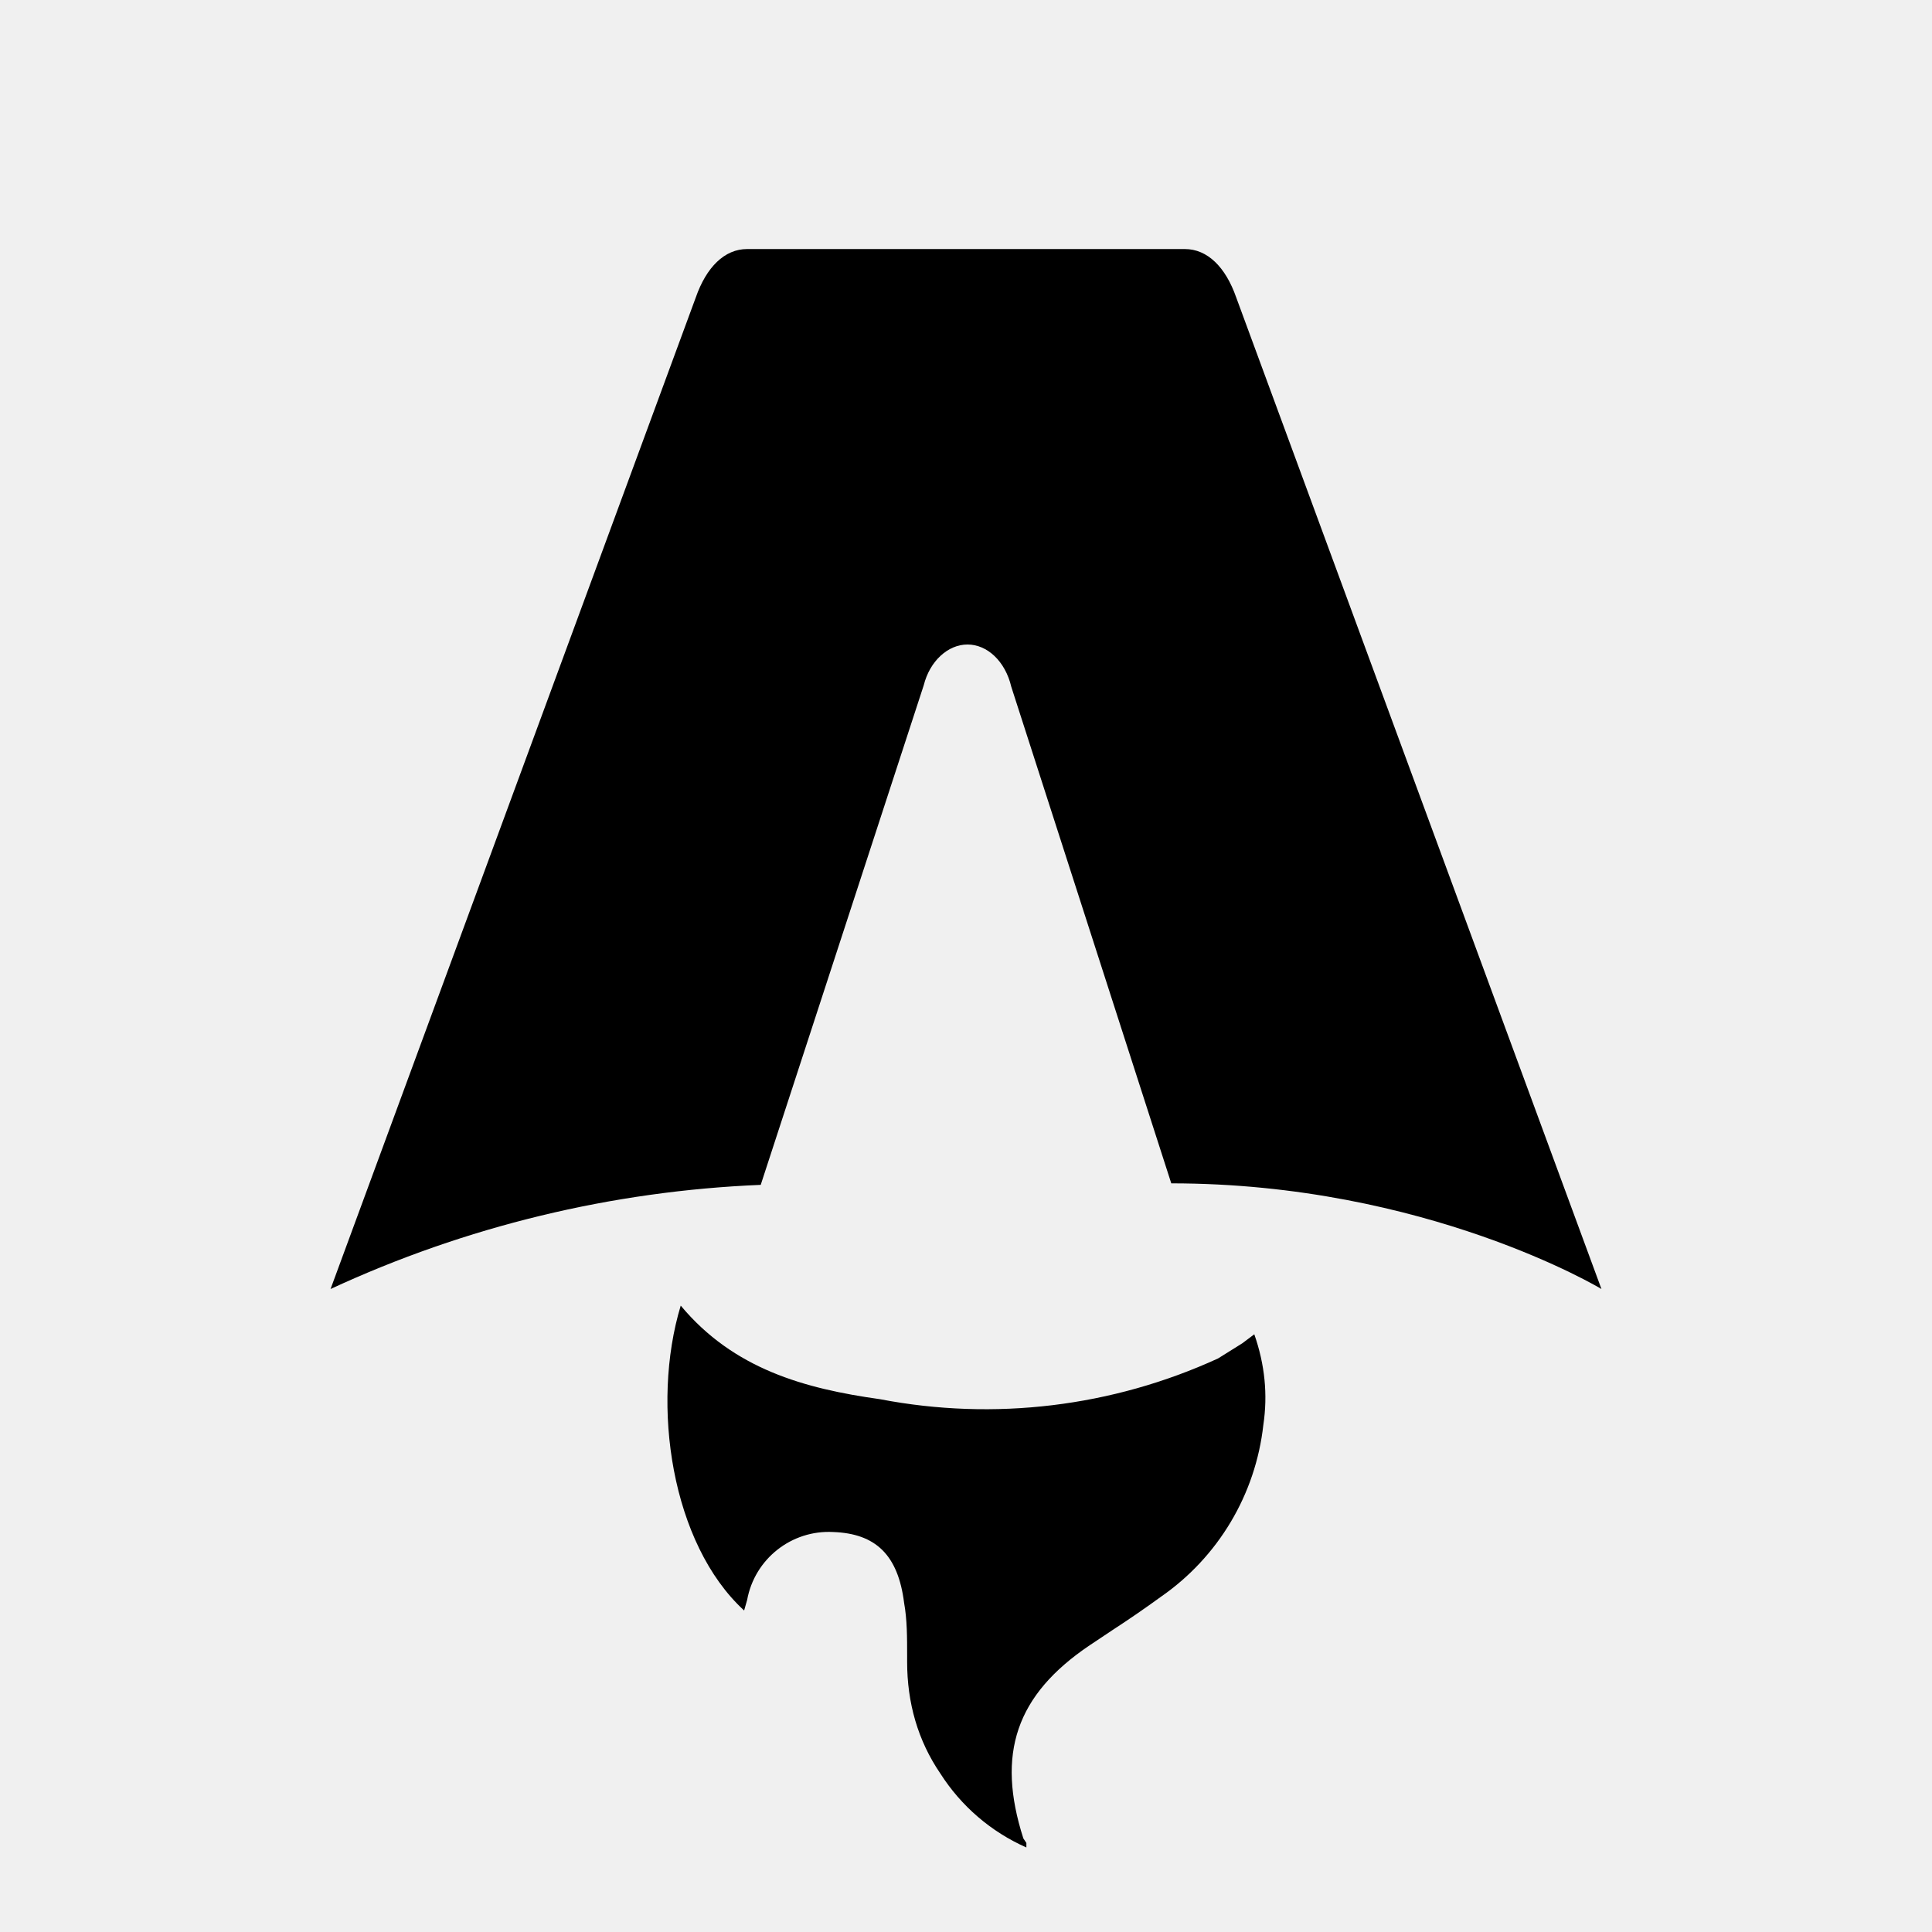
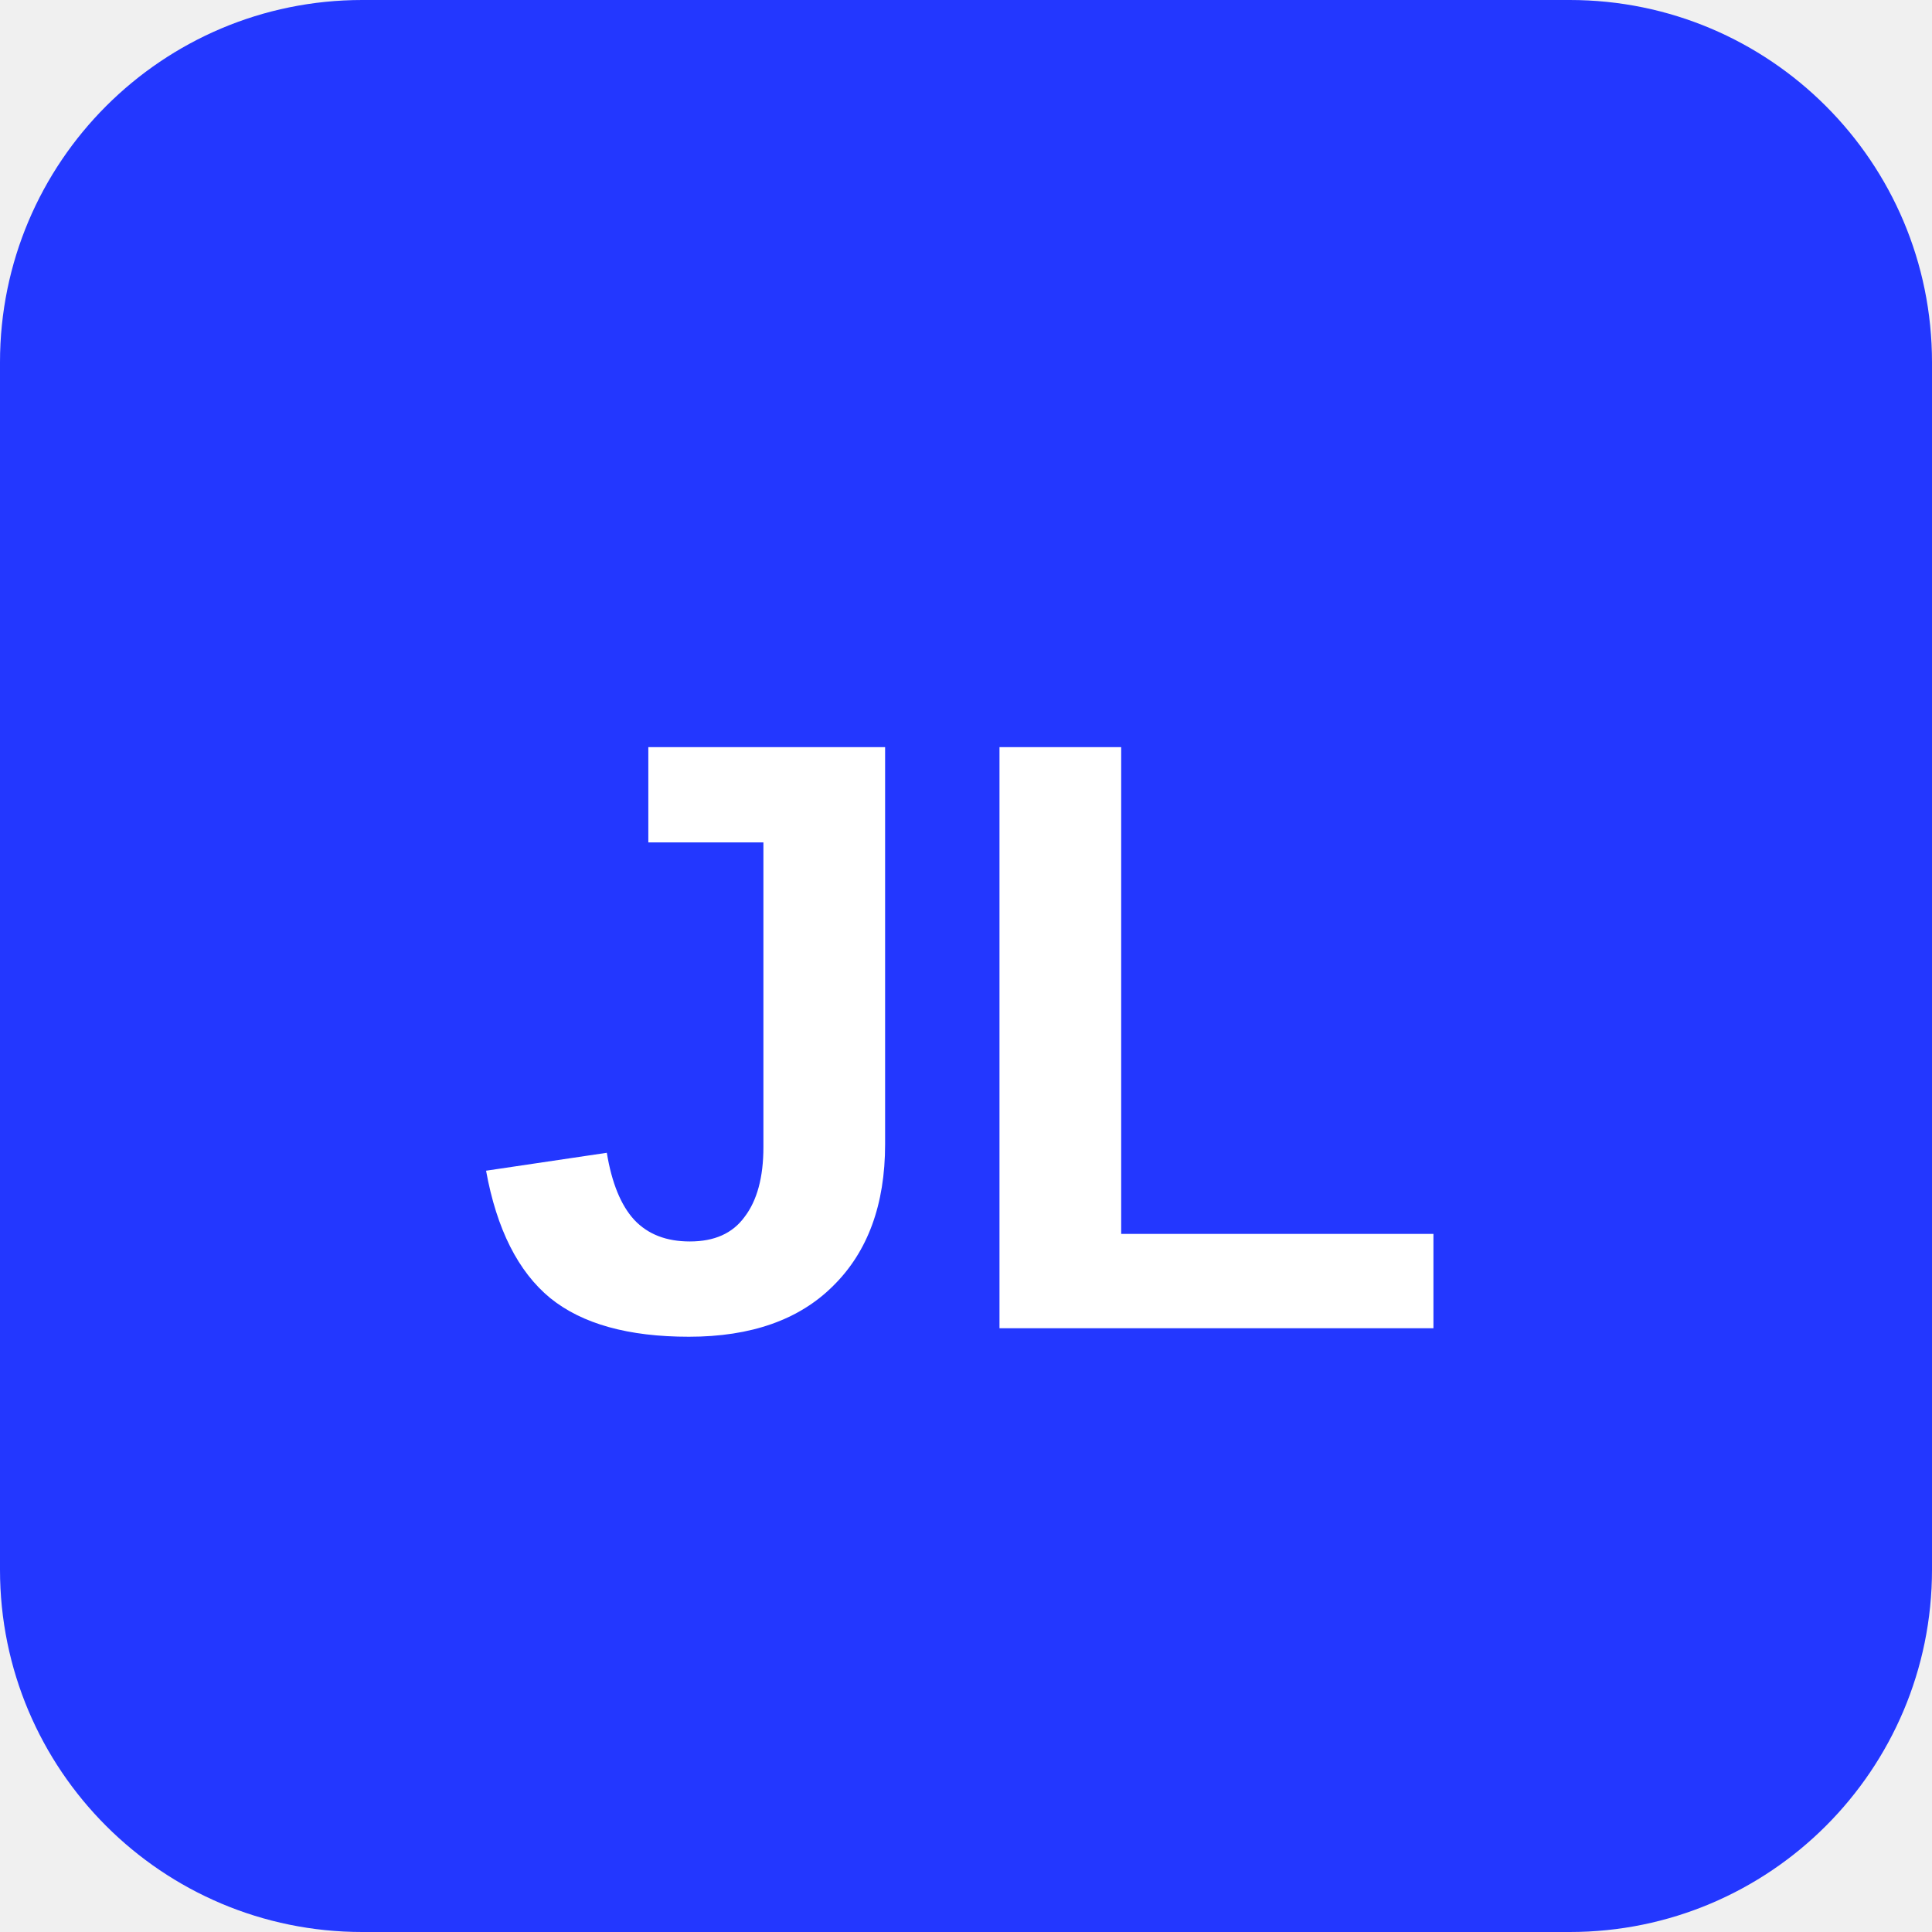
- <svg xmlns="http://www.w3.org/2000/svg" fill="none" viewBox="0 0 128 128">
-   <path d="M50.4 78.5a75.1 75.1 0 0 0-28.5 6.9l24.2-65.7c.7-2 1.9-3.2 3.4-3.2h29c1.5 0 2.7 1.2 3.4 3.2l24.2 65.7s-11.6-7-28.5-7L67 45.5c-.4-1.7-1.6-2.8-2.9-2.8-1.3 0-2.5 1.1-2.9 2.7L50.4 78.5Zm-1.1 28.2Zm-4.2-20.2c-2 6.6-.6 15.8 4.2 20.2a17.5 17.5 0 0 1 .2-.7 5.5 5.5 0 0 1 5.7-4.5c2.8.1 4.3 1.5 4.7 4.7.2 1.1.2 2.3.2 3.5v.4c0 2.7.7 5.2 2.2 7.4a13 13 0 0 0 5.7 4.9v-.3l-.2-.3c-1.8-5.6-.5-9.5 4.4-12.8l1.5-1a73 73 0 0 0 3.2-2.2 16 16 0 0 0 6.8-11.4c.3-2 .1-4-.6-6l-.8.6-1.6 1a37 37 0 0 1-22.4 2.7c-5-.7-9.7-2-13.2-6.2Z" />
-   <style>
-         path { fill: #000; }
-         @media (prefers-color-scheme: dark) {
-             path { fill: #FFF; }
-         }
-     </style>
+ <svg xmlns="http://www.w3.org/2000/svg" width="32" height="32" viewBox="0 0 32 32" fill="none">
+   <rect width="32" height="32" rx="6" fill="#2337ff" />
+   <text x="16" y="22" font-family="Arial, sans-serif" font-size="14" font-weight="bold" text-anchor="middle" fill="white">JL</text>
</svg>
